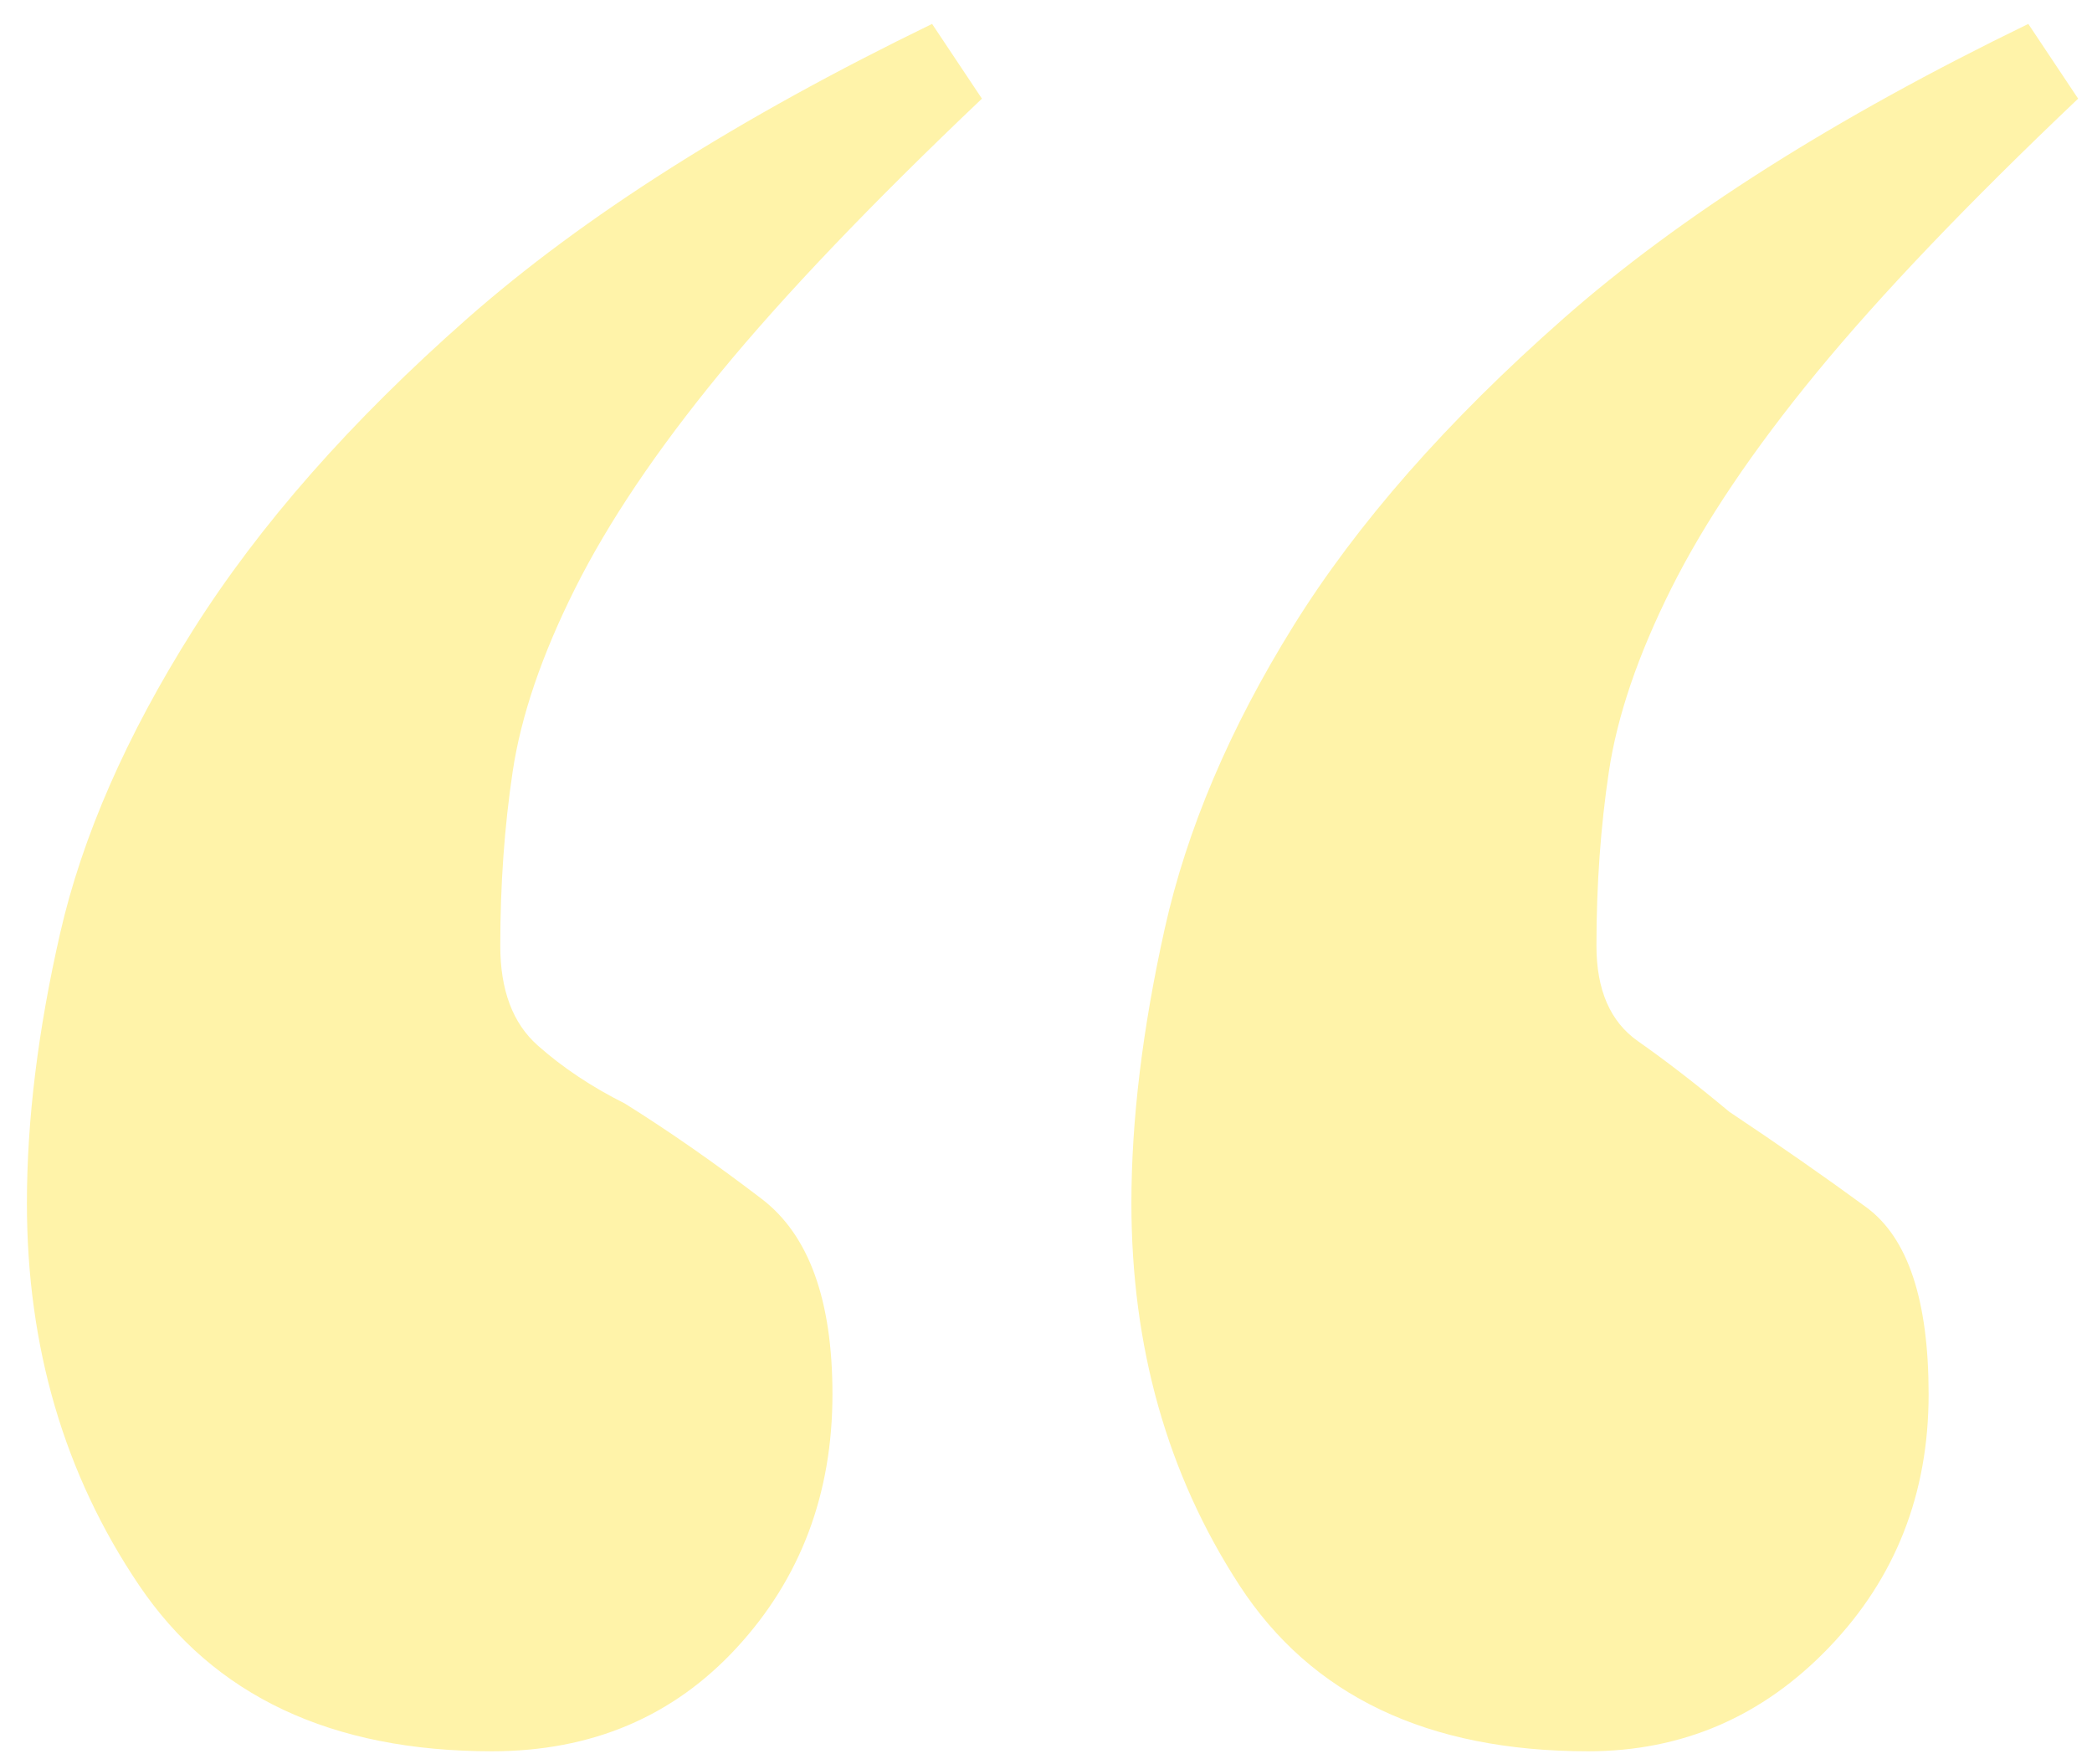
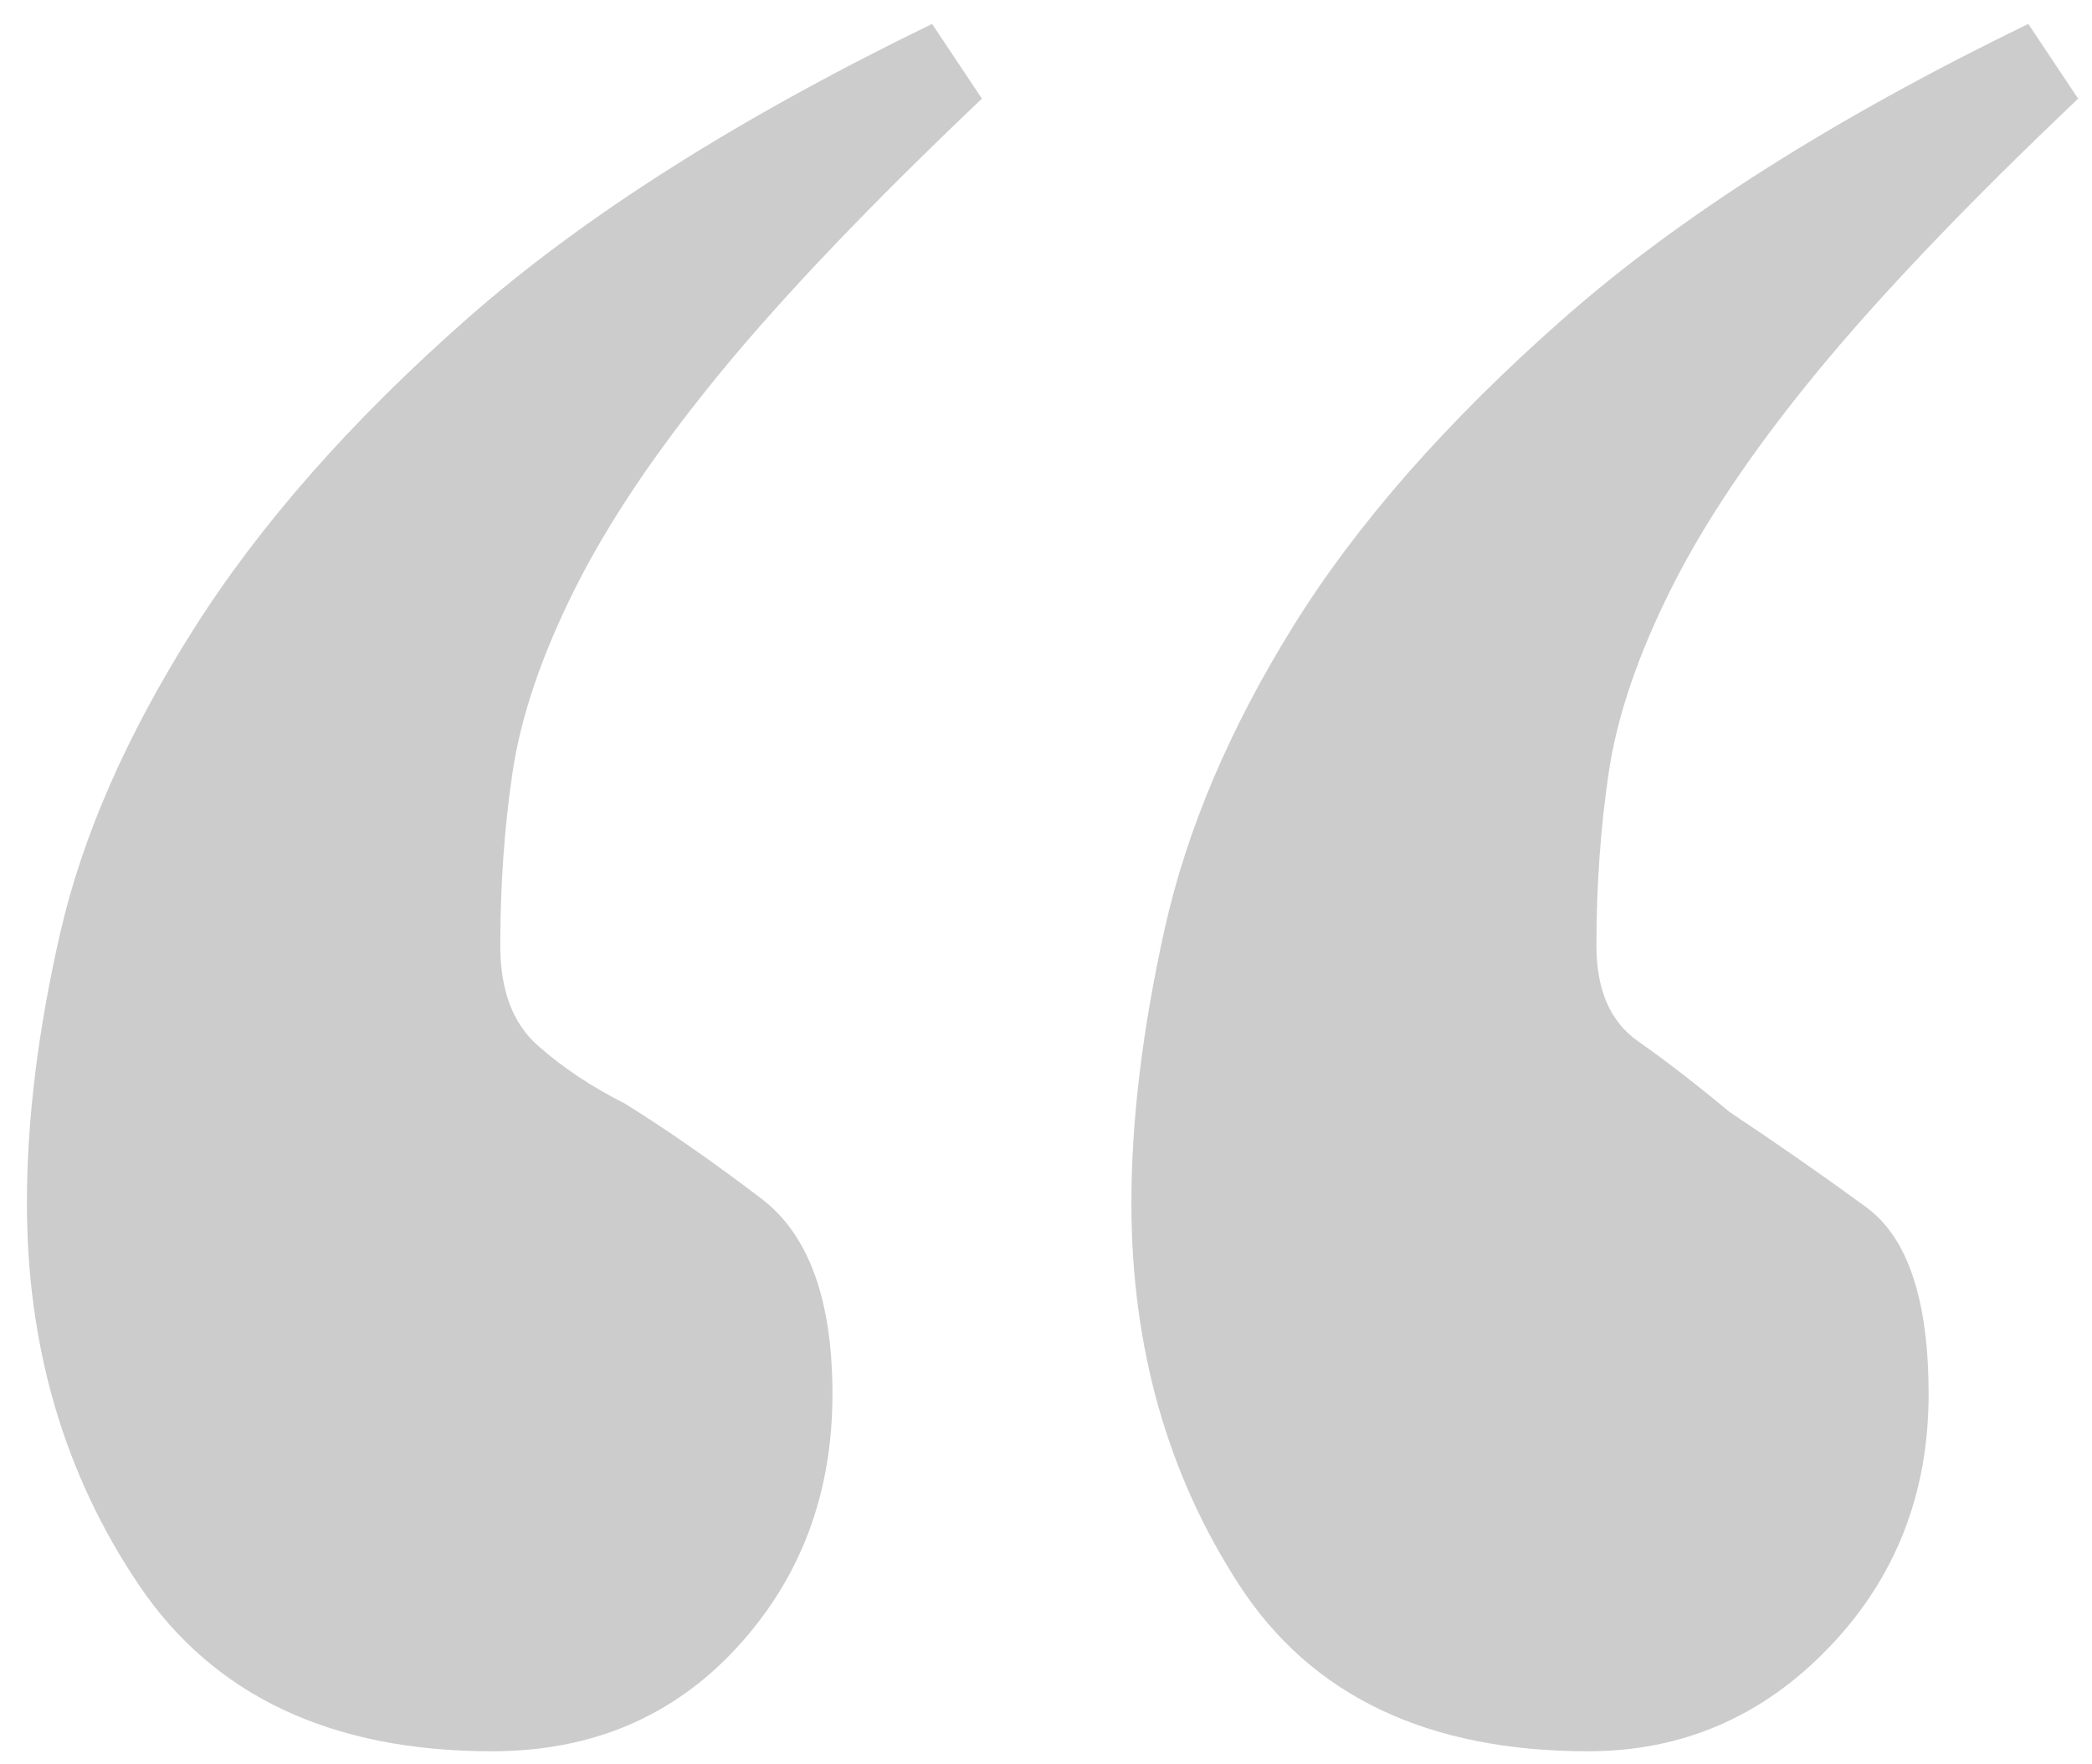
<svg xmlns="http://www.w3.org/2000/svg" width="51px" height="43px" viewBox="0 0 51 43" version="1.1">
  <defs />
  <g id="Page-1" stroke="none" stroke-width="1" fill="none" fill-rule="evenodd">
-     <path d="M38.717,42.693 C34.803,42.693 31.969,41.343 30.214,38.644 C28.459,35.945 27.582,32.84 27.582,29.331 C27.582,27.307 27.852,25.08 28.392,22.65 C28.932,20.221 29.978,17.758 31.53,15.261 C33.082,12.764 35.275,10.267 38.11,7.77 C40.944,5.273 44.723,2.877 49.447,0.583 L50.662,2.405 C47.962,4.969 45.837,7.196 44.284,9.086 C42.732,10.976 41.551,12.73 40.741,14.35 C39.932,15.969 39.426,17.454 39.223,18.804 C39.021,20.153 38.919,21.571 38.919,23.055 C38.919,24.135 39.257,24.911 39.932,25.383 C40.607,25.856 41.349,26.429 42.159,27.104 C43.373,27.914 44.487,28.69 45.499,29.432 C46.511,30.175 47.017,31.693 47.017,33.988 C47.017,36.417 46.208,38.475 44.588,40.162 C42.968,41.849 41.011,42.693 38.717,42.693 L38.717,42.693 Z M11.993,42.693 C8.079,42.693 5.211,41.343 3.389,38.644 C1.567,35.945 0.656,32.84 0.656,29.331 C0.656,27.307 0.926,25.113 1.466,22.751 C2.006,20.39 3.085,17.926 4.705,15.362 C6.325,12.798 8.552,10.267 11.386,7.77 C14.22,5.273 17.999,2.877 22.723,0.583 L23.938,2.405 C21.239,4.969 19.113,7.196 17.561,9.086 C16.009,10.976 14.828,12.73 14.018,14.35 C13.208,15.969 12.702,17.454 12.499,18.804 C12.297,20.153 12.196,21.571 12.196,23.055 C12.196,24.135 12.499,24.945 13.107,25.485 C13.714,26.024 14.423,26.497 15.233,26.902 C16.312,27.577 17.426,28.353 18.573,29.23 C19.72,30.107 20.294,31.693 20.294,33.988 C20.294,36.417 19.518,38.475 17.966,40.162 C16.414,41.849 14.423,42.693 11.993,42.693 L11.993,42.693 Z" id="“-copy" fill="#FFF3A9" />
+     <path d="M38.717,42.693 C34.803,42.693 31.969,41.343 30.214,38.644 C28.459,35.945 27.582,32.84 27.582,29.331 C27.582,27.307 27.852,25.08 28.392,22.65 C28.932,20.221 29.978,17.758 31.53,15.261 C33.082,12.764 35.275,10.267 38.11,7.77 C40.944,5.273 44.723,2.877 49.447,0.583 L50.662,2.405 C47.962,4.969 45.837,7.196 44.284,9.086 C42.732,10.976 41.551,12.73 40.741,14.35 C39.932,15.969 39.426,17.454 39.223,18.804 C39.021,20.153 38.919,21.571 38.919,23.055 C38.919,24.135 39.257,24.911 39.932,25.383 C40.607,25.856 41.349,26.429 42.159,27.104 C43.373,27.914 44.487,28.69 45.499,29.432 C46.511,30.175 47.017,31.693 47.017,33.988 C47.017,36.417 46.208,38.475 44.588,40.162 C42.968,41.849 41.011,42.693 38.717,42.693 L38.717,42.693 Z M11.993,42.693 C8.079,42.693 5.211,41.343 3.389,38.644 C1.567,35.945 0.656,32.84 0.656,29.331 C0.656,27.307 0.926,25.113 1.466,22.751 C2.006,20.39 3.085,17.926 4.705,15.362 C6.325,12.798 8.552,10.267 11.386,7.77 C14.22,5.273 17.999,2.877 22.723,0.583 L23.938,2.405 C21.239,4.969 19.113,7.196 17.561,9.086 C16.009,10.976 14.828,12.73 14.018,14.35 C13.208,15.969 12.702,17.454 12.499,18.804 C12.297,20.153 12.196,21.571 12.196,23.055 C12.196,24.135 12.499,24.945 13.107,25.485 C13.714,26.024 14.423,26.497 15.233,26.902 C16.312,27.577 17.426,28.353 18.573,29.23 C19.72,30.107 20.294,31.693 20.294,33.988 C20.294,36.417 19.518,38.475 17.966,40.162 C16.414,41.849 14.423,42.693 11.993,42.693 L11.993,42.693 Z" id="“-copy" fill="#cccccc" />
  </g>
</svg>
